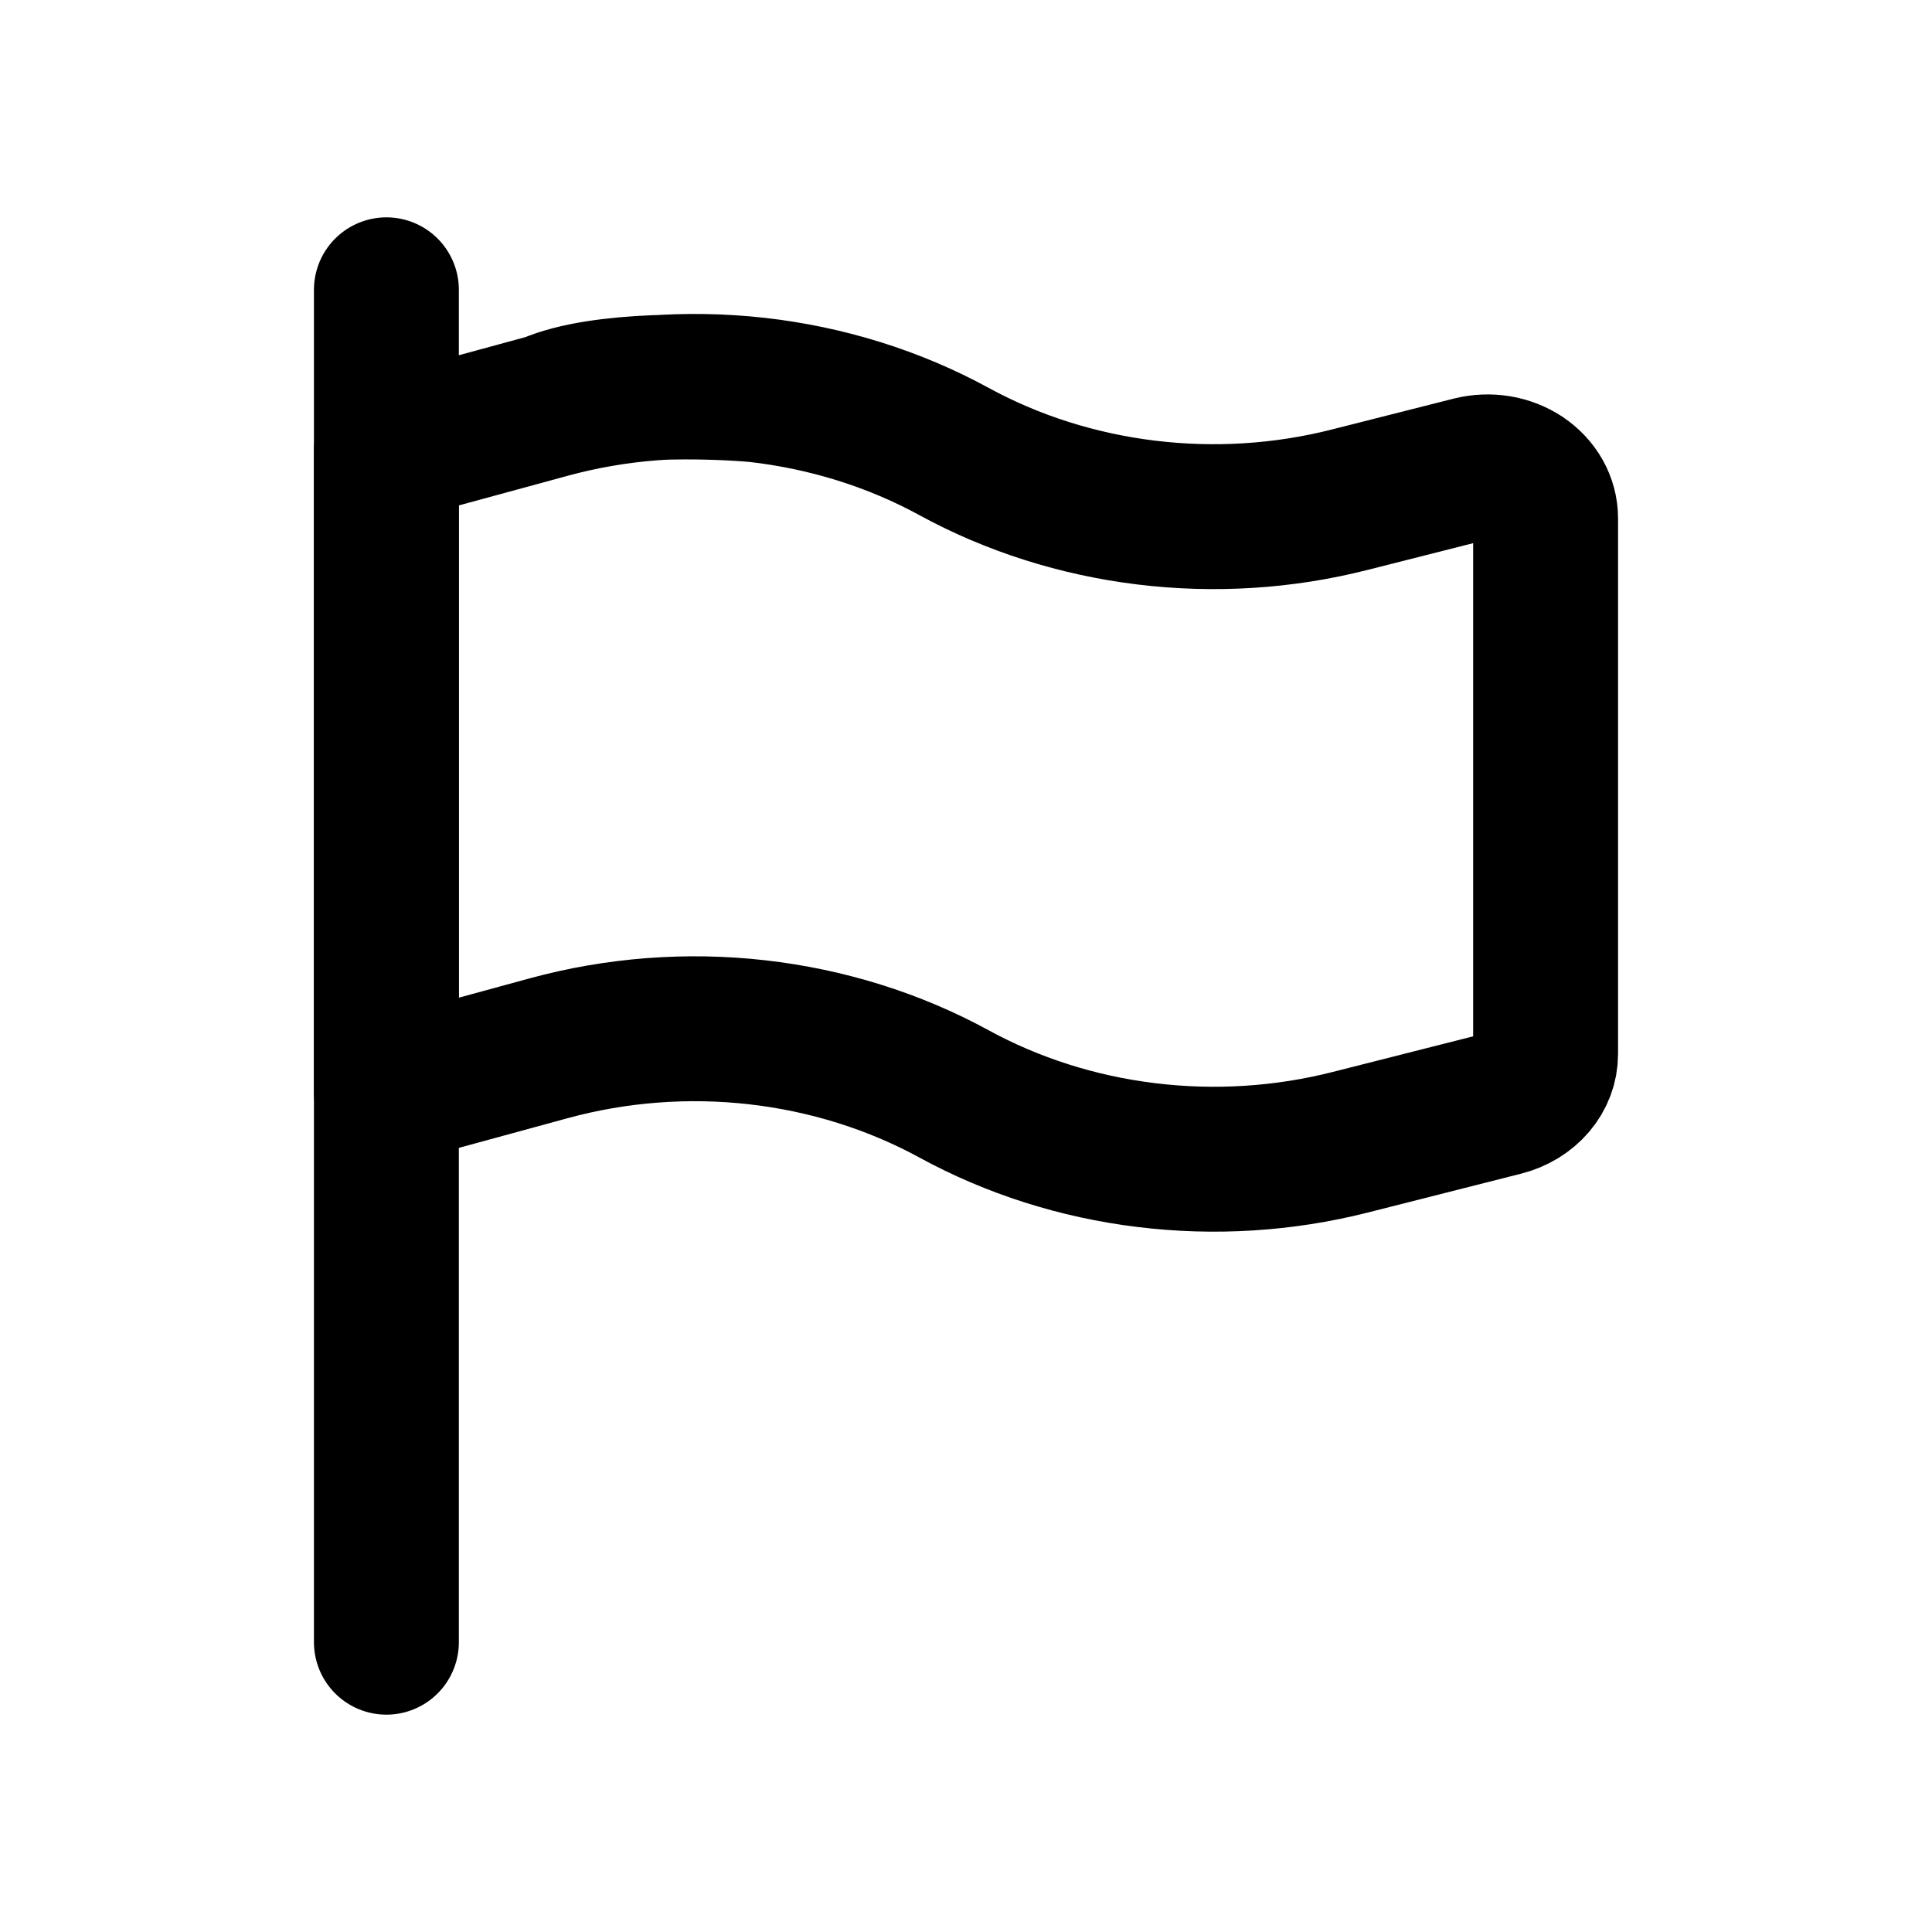
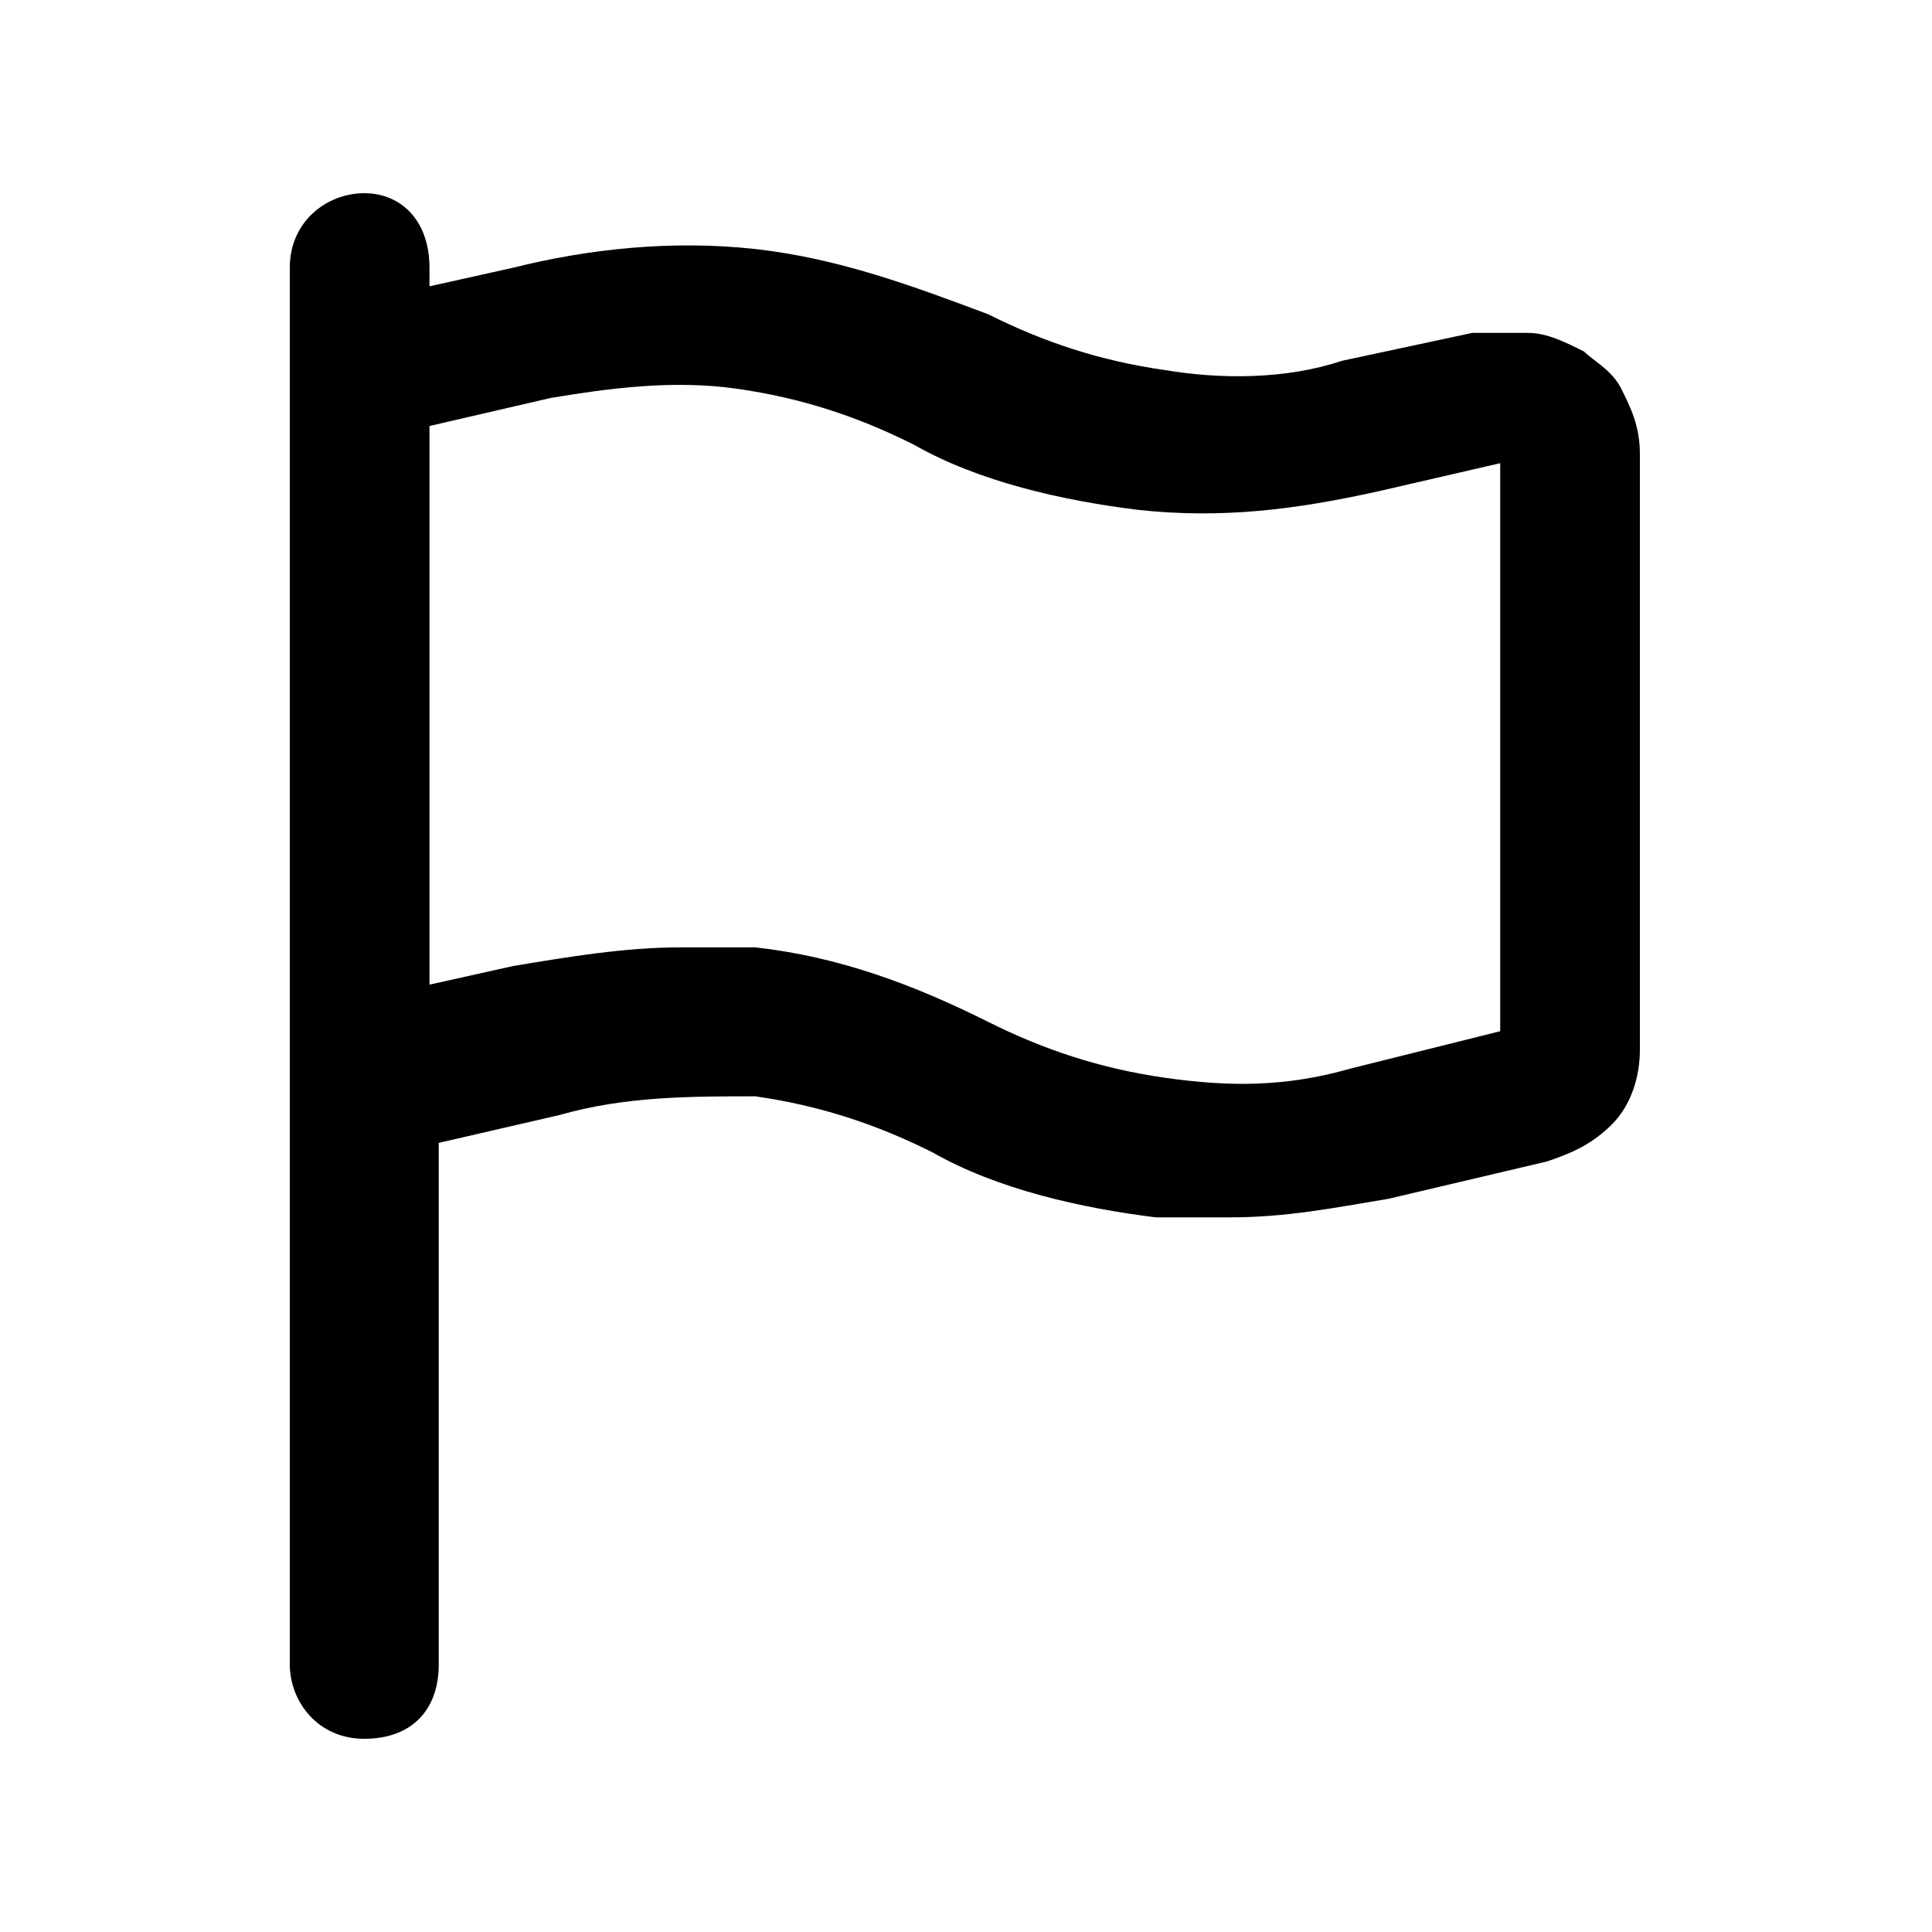
<svg xmlns="http://www.w3.org/2000/svg" width="20" height="20" viewBox="0 0 20 20" fill="none">
-   <path d="M4 17V3" stroke="currentColor" stroke-width="1.5" stroke-linecap="round" stroke-linejoin="round" />
-   <path d="M7.837 4.036C8.56 4.118 9.255 4.335 9.876 4.674C10.482 5.005 11.16 5.22 11.865 5.306C12.57 5.392 13.287 5.347 13.972 5.173L15.235 4.853C15.325 4.831 15.418 4.827 15.51 4.842C15.601 4.857 15.687 4.891 15.761 4.94C15.835 4.99 15.895 5.054 15.937 5.128C15.978 5.201 16 5.283 16 5.365V10.911C16 11.026 15.958 11.139 15.879 11.231C15.8 11.323 15.69 11.39 15.565 11.422L13.972 11.826C13.287 11.999 12.569 12.044 11.864 11.957C11.159 11.871 10.482 11.655 9.876 11.324C9.255 10.985 8.56 10.768 7.837 10.686C7.114 10.604 6.379 10.661 5.682 10.851L4 11.31V4.659L5.682 4.201M7.837 4.036C7.114 3.955 6.379 4.011 5.682 4.201M7.837 4.036C7.346 3.992 6.228 3.962 5.682 4.201" stroke="currentColor" stroke-width="1.5" stroke-linecap="round" stroke-linejoin="round" />
+   <path d="M16.783 4.024C16.687 3.831 16.494 3.735 16.398 3.639C16.205 3.542 16.012 3.446 15.819 3.446C15.627 3.446 15.434 3.446 15.241 3.446L13.892 3.735C13.313 3.928 12.639 3.928 12.06 3.831C11.386 3.735 10.807 3.542 10.229 3.253C9.458 2.964 8.687 2.675 7.819 2.578C6.952 2.482 6.084 2.578 5.313 2.771L4.446 2.964V2.771C4.446 2.289 4.157 2 3.771 2C3.386 2 3 2.289 3 2.771V3.928V11.253V17.229C3 17.614 3.289 18 3.771 18C4.253 18 4.542 17.711 4.542 17.229V11.831L5.795 11.542C6.47 11.349 7.145 11.349 7.819 11.349C8.494 11.446 9.072 11.639 9.651 11.928C10.325 12.313 11.193 12.506 11.964 12.602C12.253 12.602 12.542 12.602 12.735 12.602C13.313 12.602 13.795 12.506 14.373 12.41L16.012 12.024C16.301 11.928 16.494 11.831 16.687 11.639C16.88 11.446 16.976 11.157 16.976 10.867V4.699C16.976 4.41 16.88 4.217 16.783 4.024ZM15.53 10.675L13.988 11.06C13.313 11.253 12.735 11.253 12.06 11.157C11.386 11.06 10.807 10.867 10.229 10.578C9.458 10.193 8.687 9.904 7.819 9.807C7.53 9.807 7.337 9.807 7.048 9.807C6.47 9.807 5.892 9.904 5.313 10L4.446 10.193V4.41L5.699 4.12C6.277 4.024 6.952 3.928 7.627 4.024C8.301 4.12 8.88 4.313 9.458 4.602C10.133 4.988 11 5.181 11.771 5.277C12.639 5.373 13.41 5.277 14.277 5.084L15.53 4.795V10.675Z" fill="currentColor" />
</svg>
